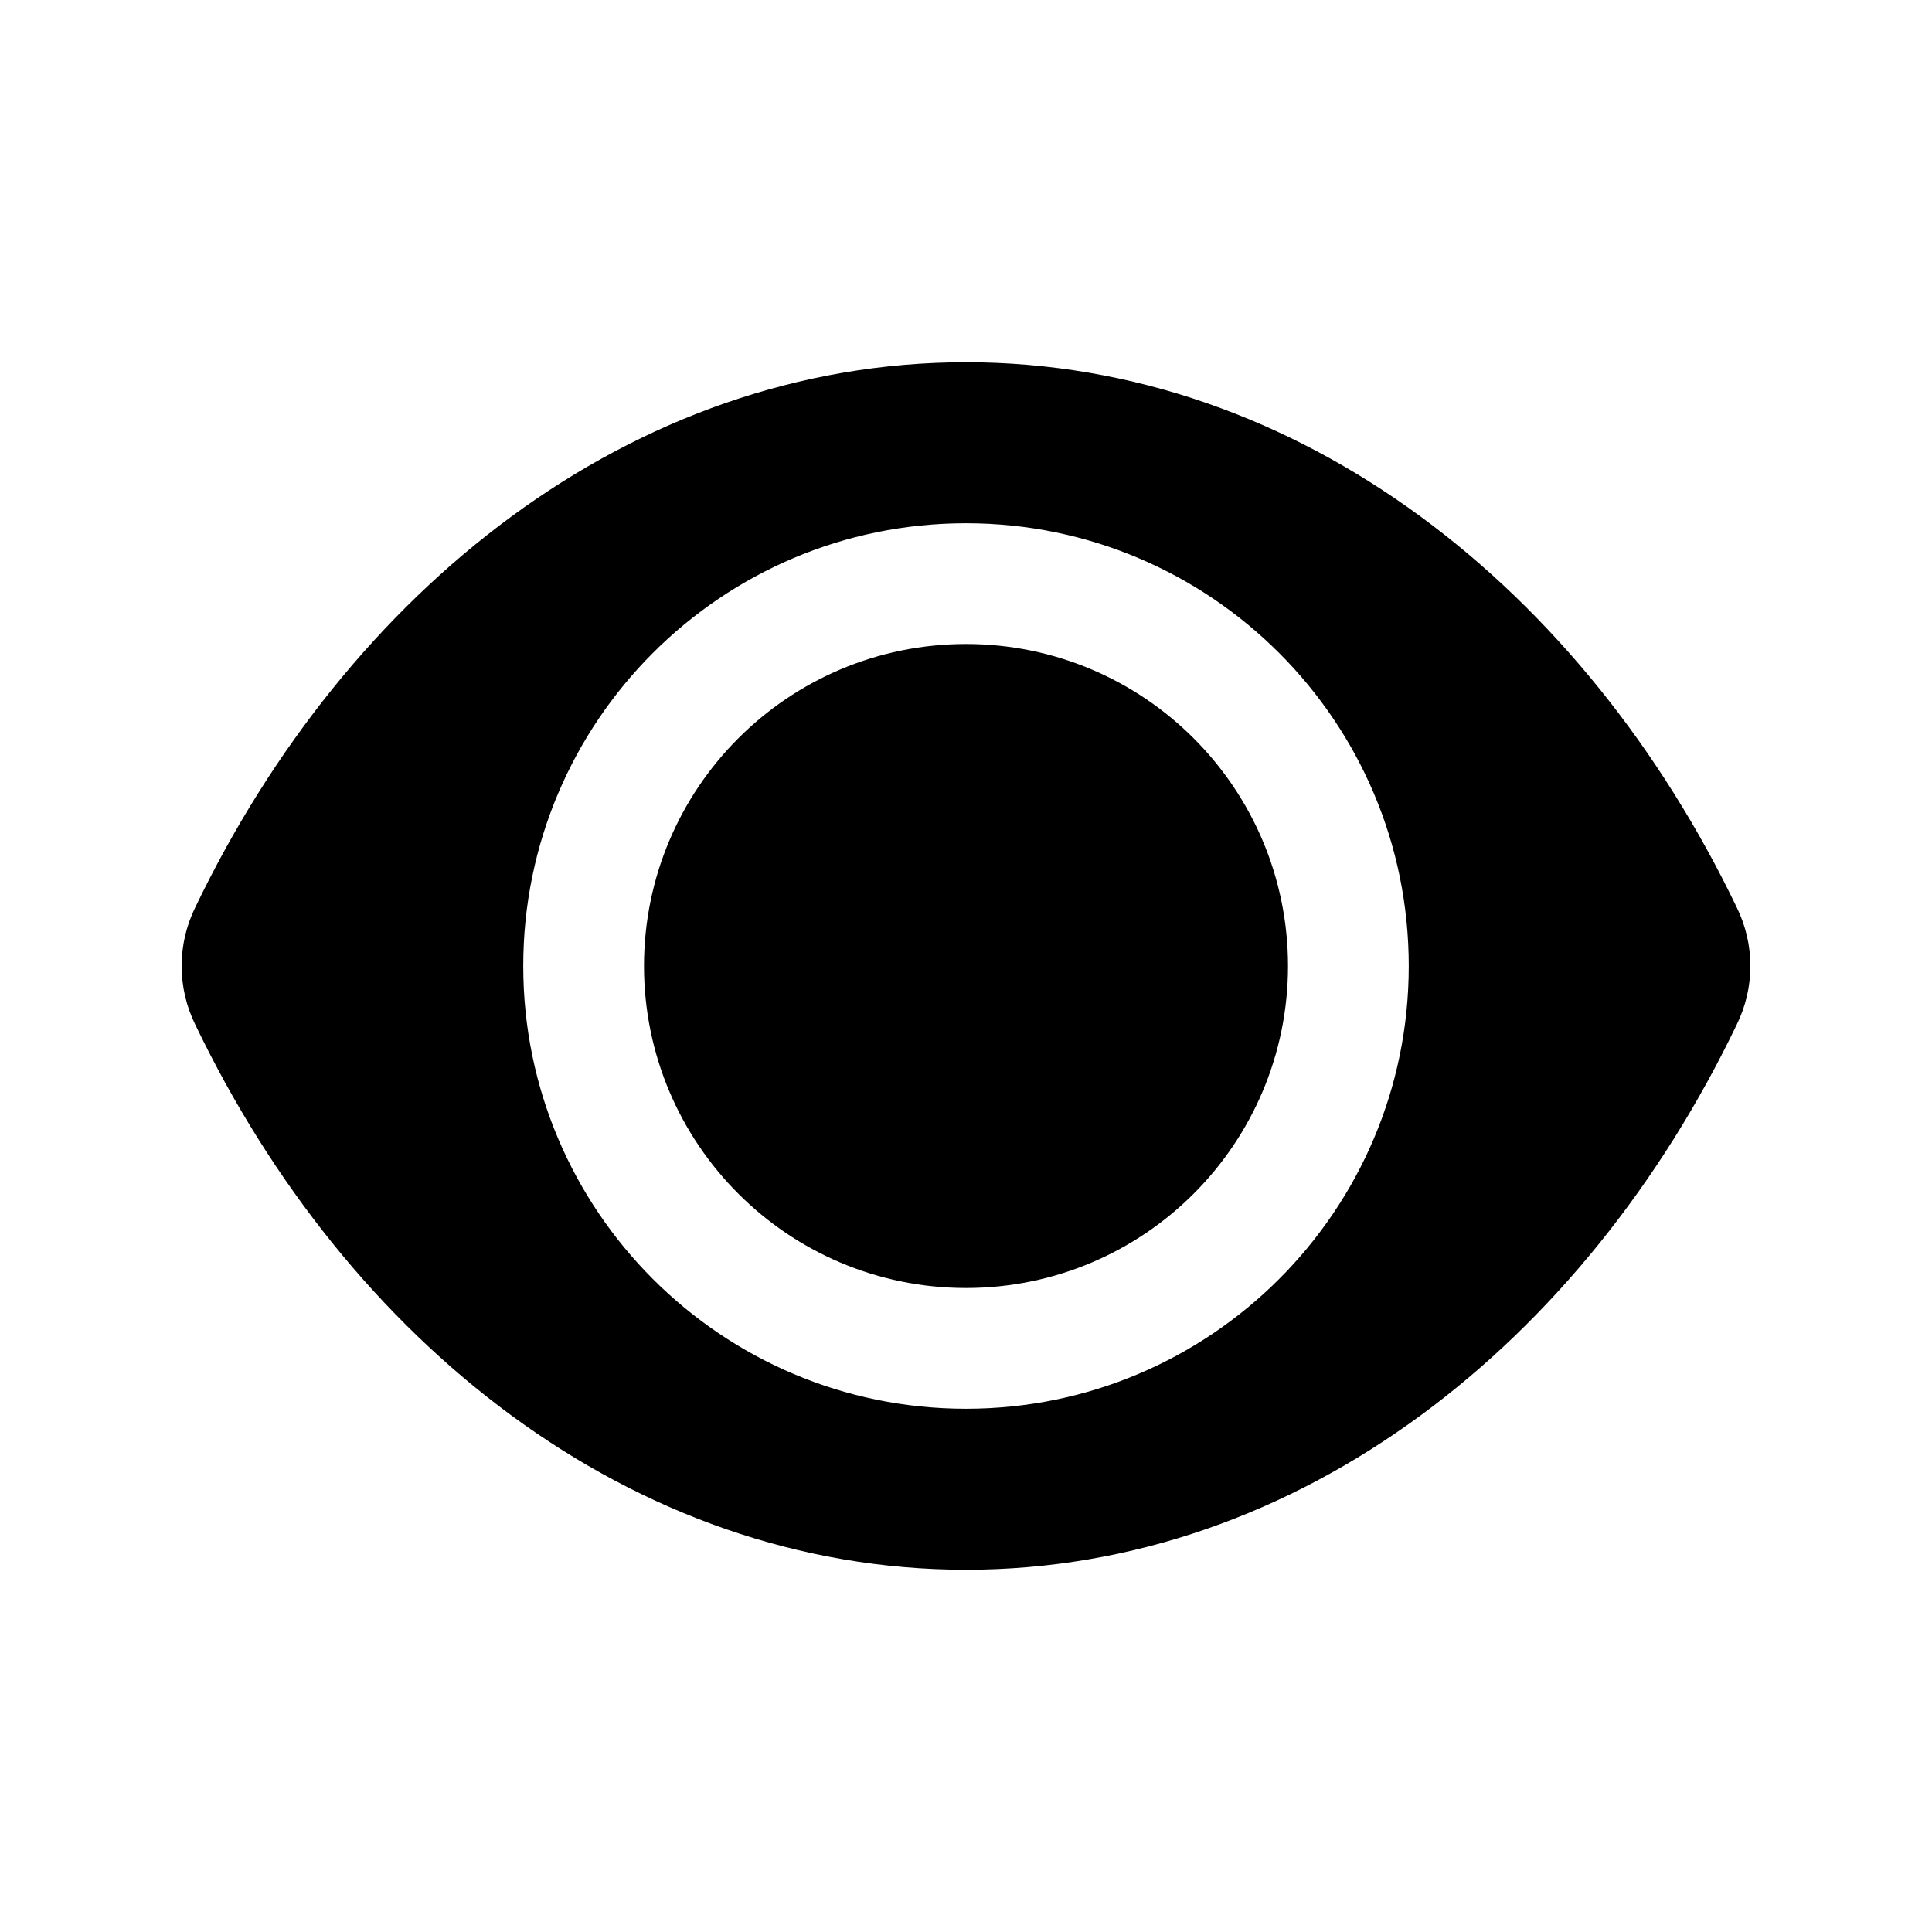
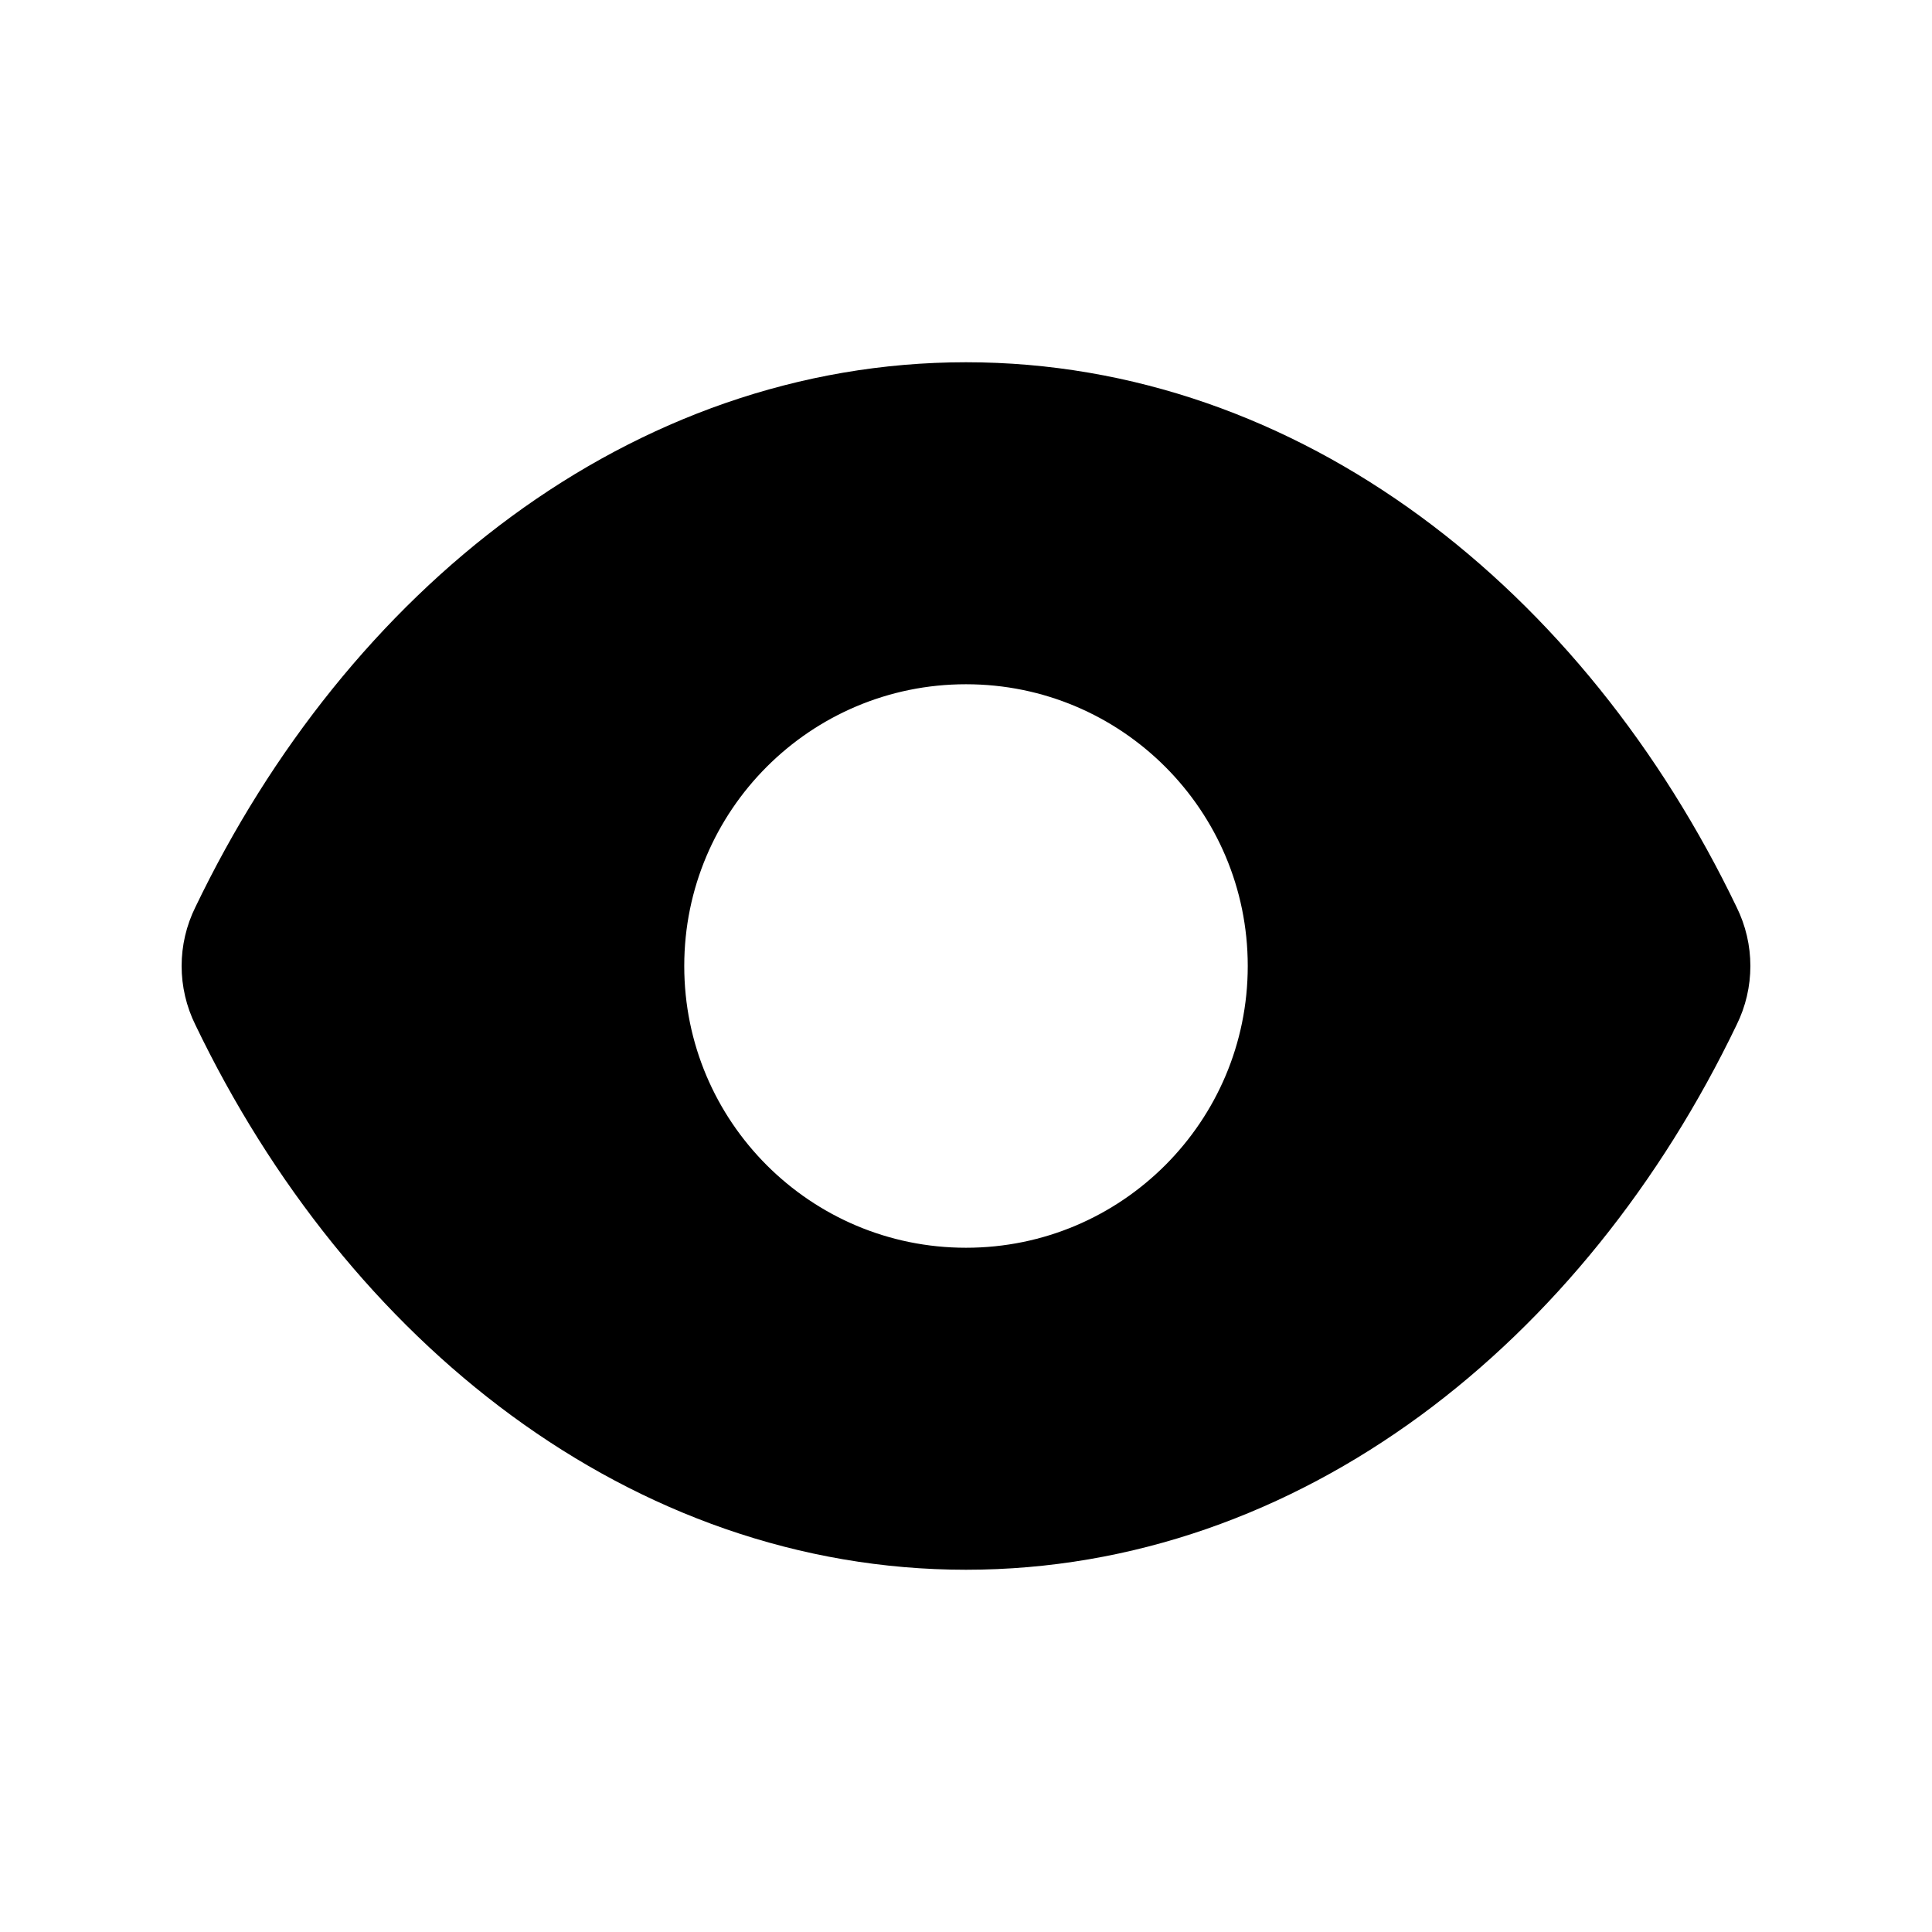
<svg xmlns="http://www.w3.org/2000/svg" width="24" height="24" viewBox="0 0 24 24" fill="currentColor" stroke="currentColor" stroke-width="1.5" stroke-linecap="round" stroke-linejoin="round">
-   <path d="M3.1 11.6C4.9 7.85 8.2 5.25 12 5.25C15.8 5.25 19.1 7.85 20.9 11.6A.9 .9 0 0 1 20.9 12.4C19.1 16.15 15.8 18.75 12 18.75C8.2 18.75 4.9 16.15 3.1 12.4A.9 .9 0 0 1 3.1 11.6zM5.75 12a6.25 6.25 0 1 0 12.5 0a6.25 6.25 0 1 0 -12.5 0zM8.75 12a3.25 3.25 0 1 0 6.5 0a3.25 3.25 0 1 0 -6.5 0z" fill-rule="evenodd" />
+   <path d="M3.1 11.6C4.9 7.85 8.2 5.25 12 5.25C15.8 5.25 19.1 7.85 20.9 11.6A.9 .9 0 0 1 20.9 12.4C19.1 16.15 15.8 18.75 12 18.75C8.2 18.75 4.9 16.15 3.1 12.4A.9 .9 0 0 1 3.1 11.6zM7.75 12a4.25 4.25 0 1 0 8.5 0a4.25 4.25 0 1 0 -8.5 0z" fill-rule="evenodd" />
</svg>
